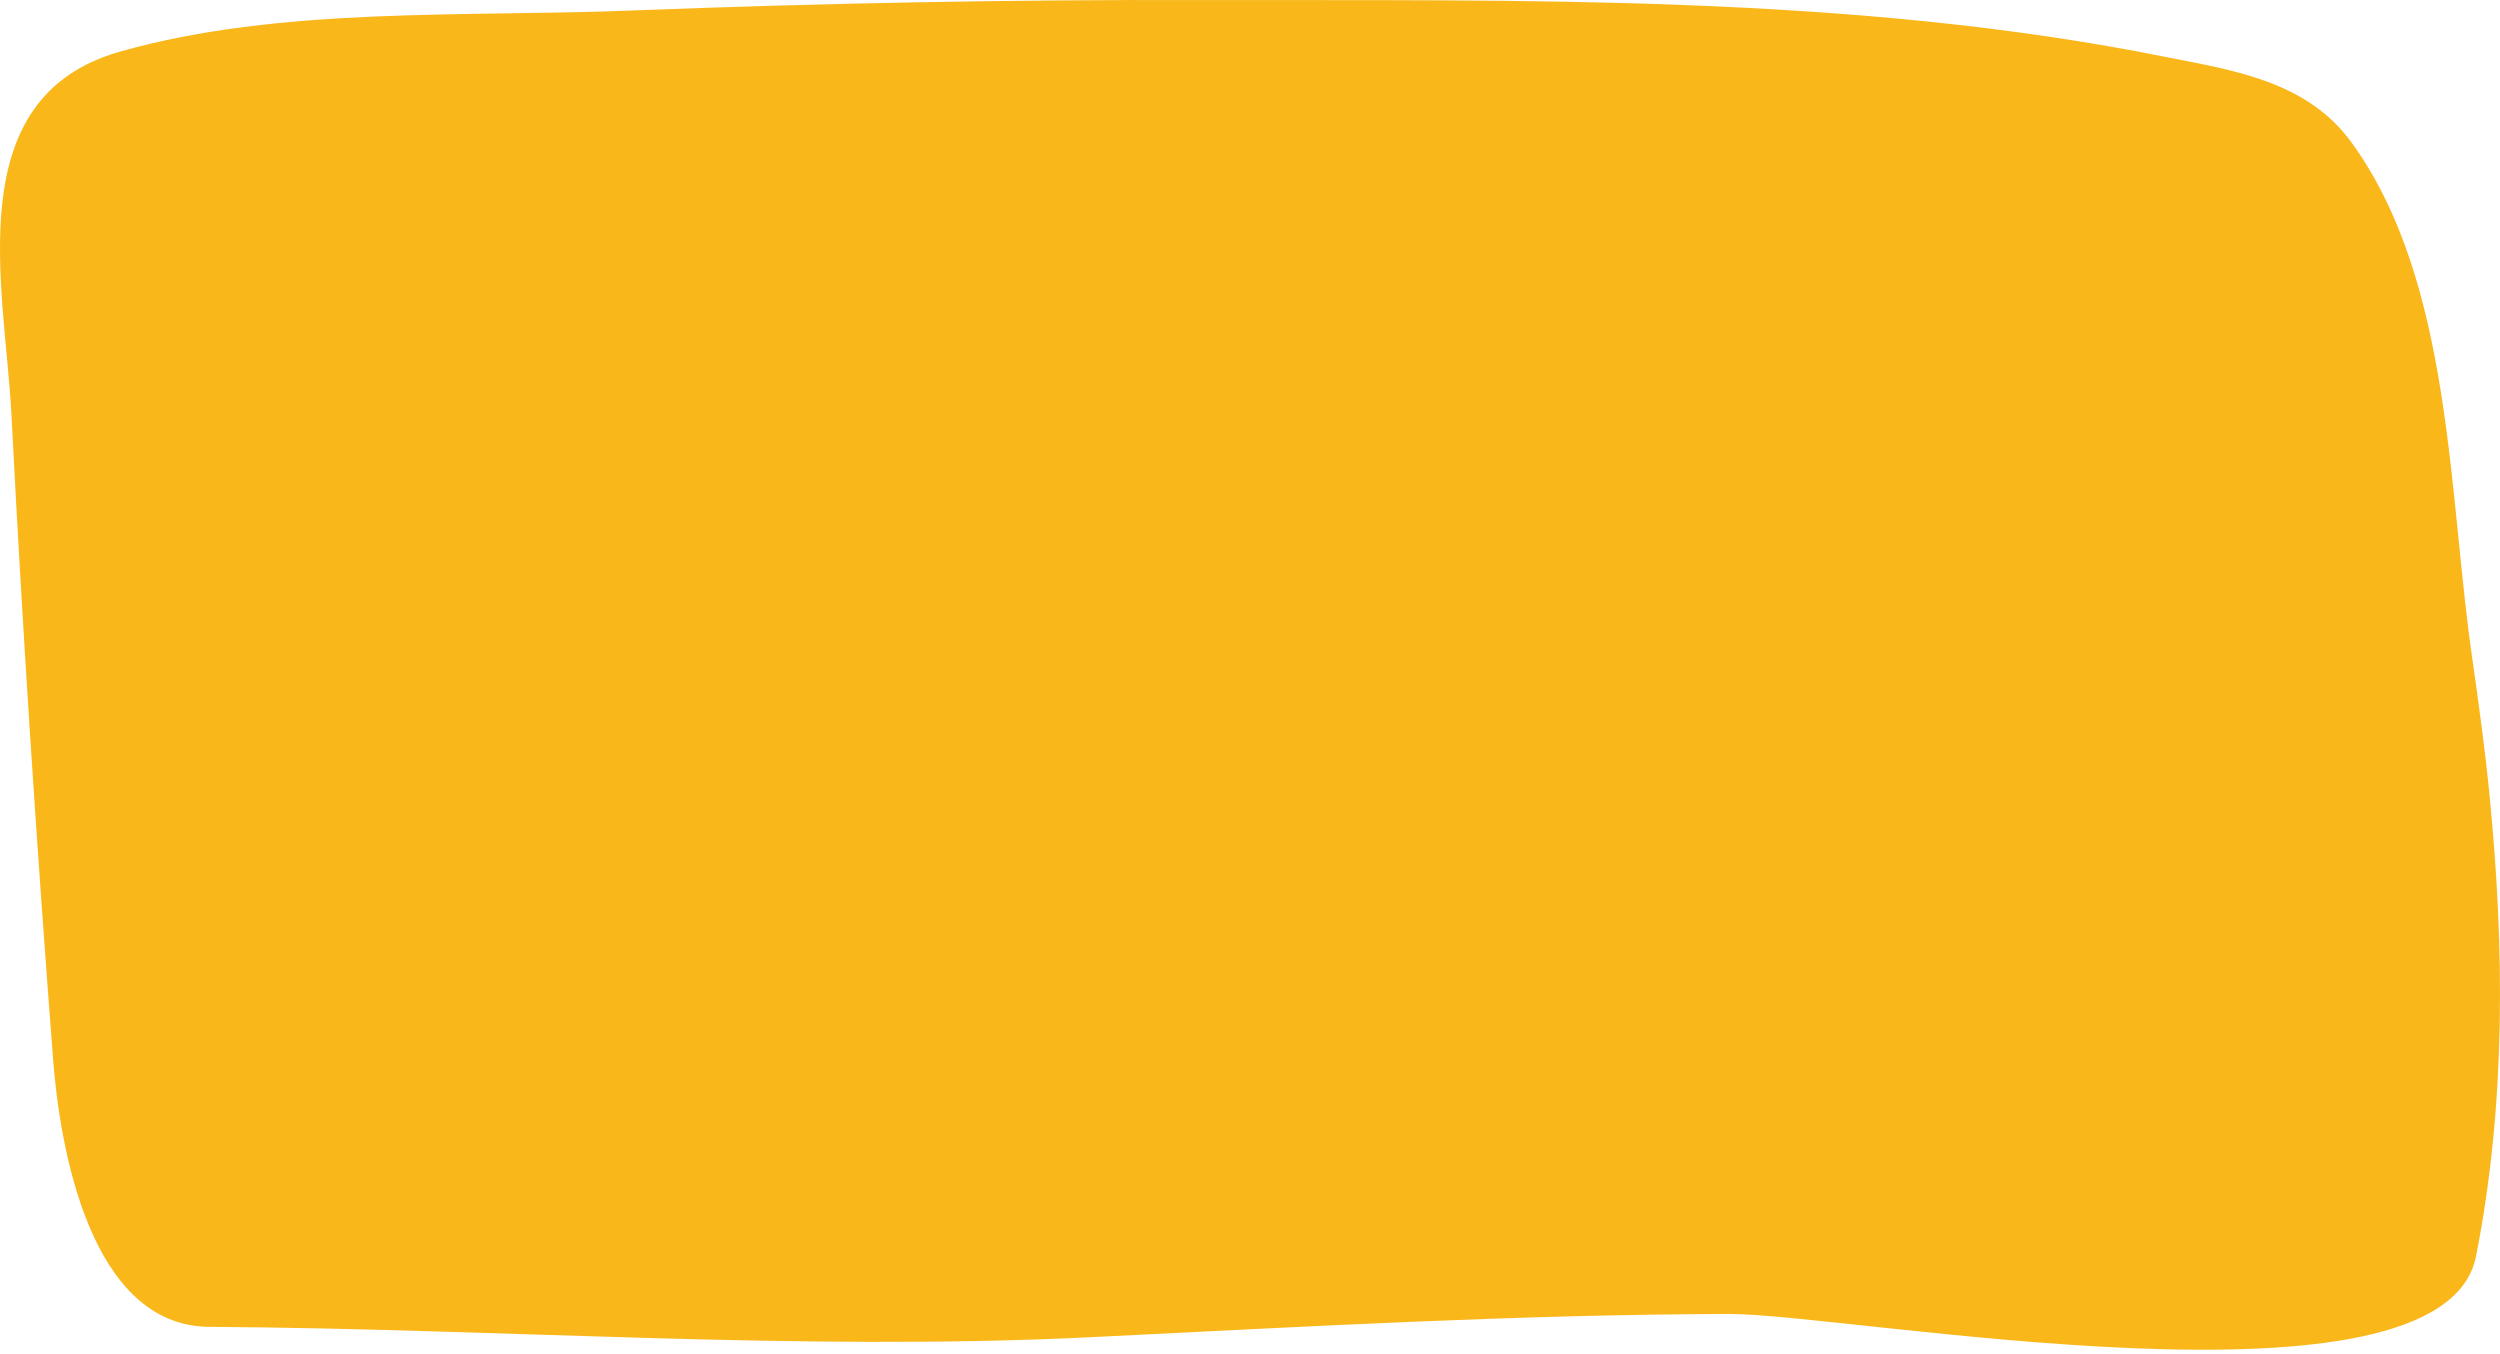
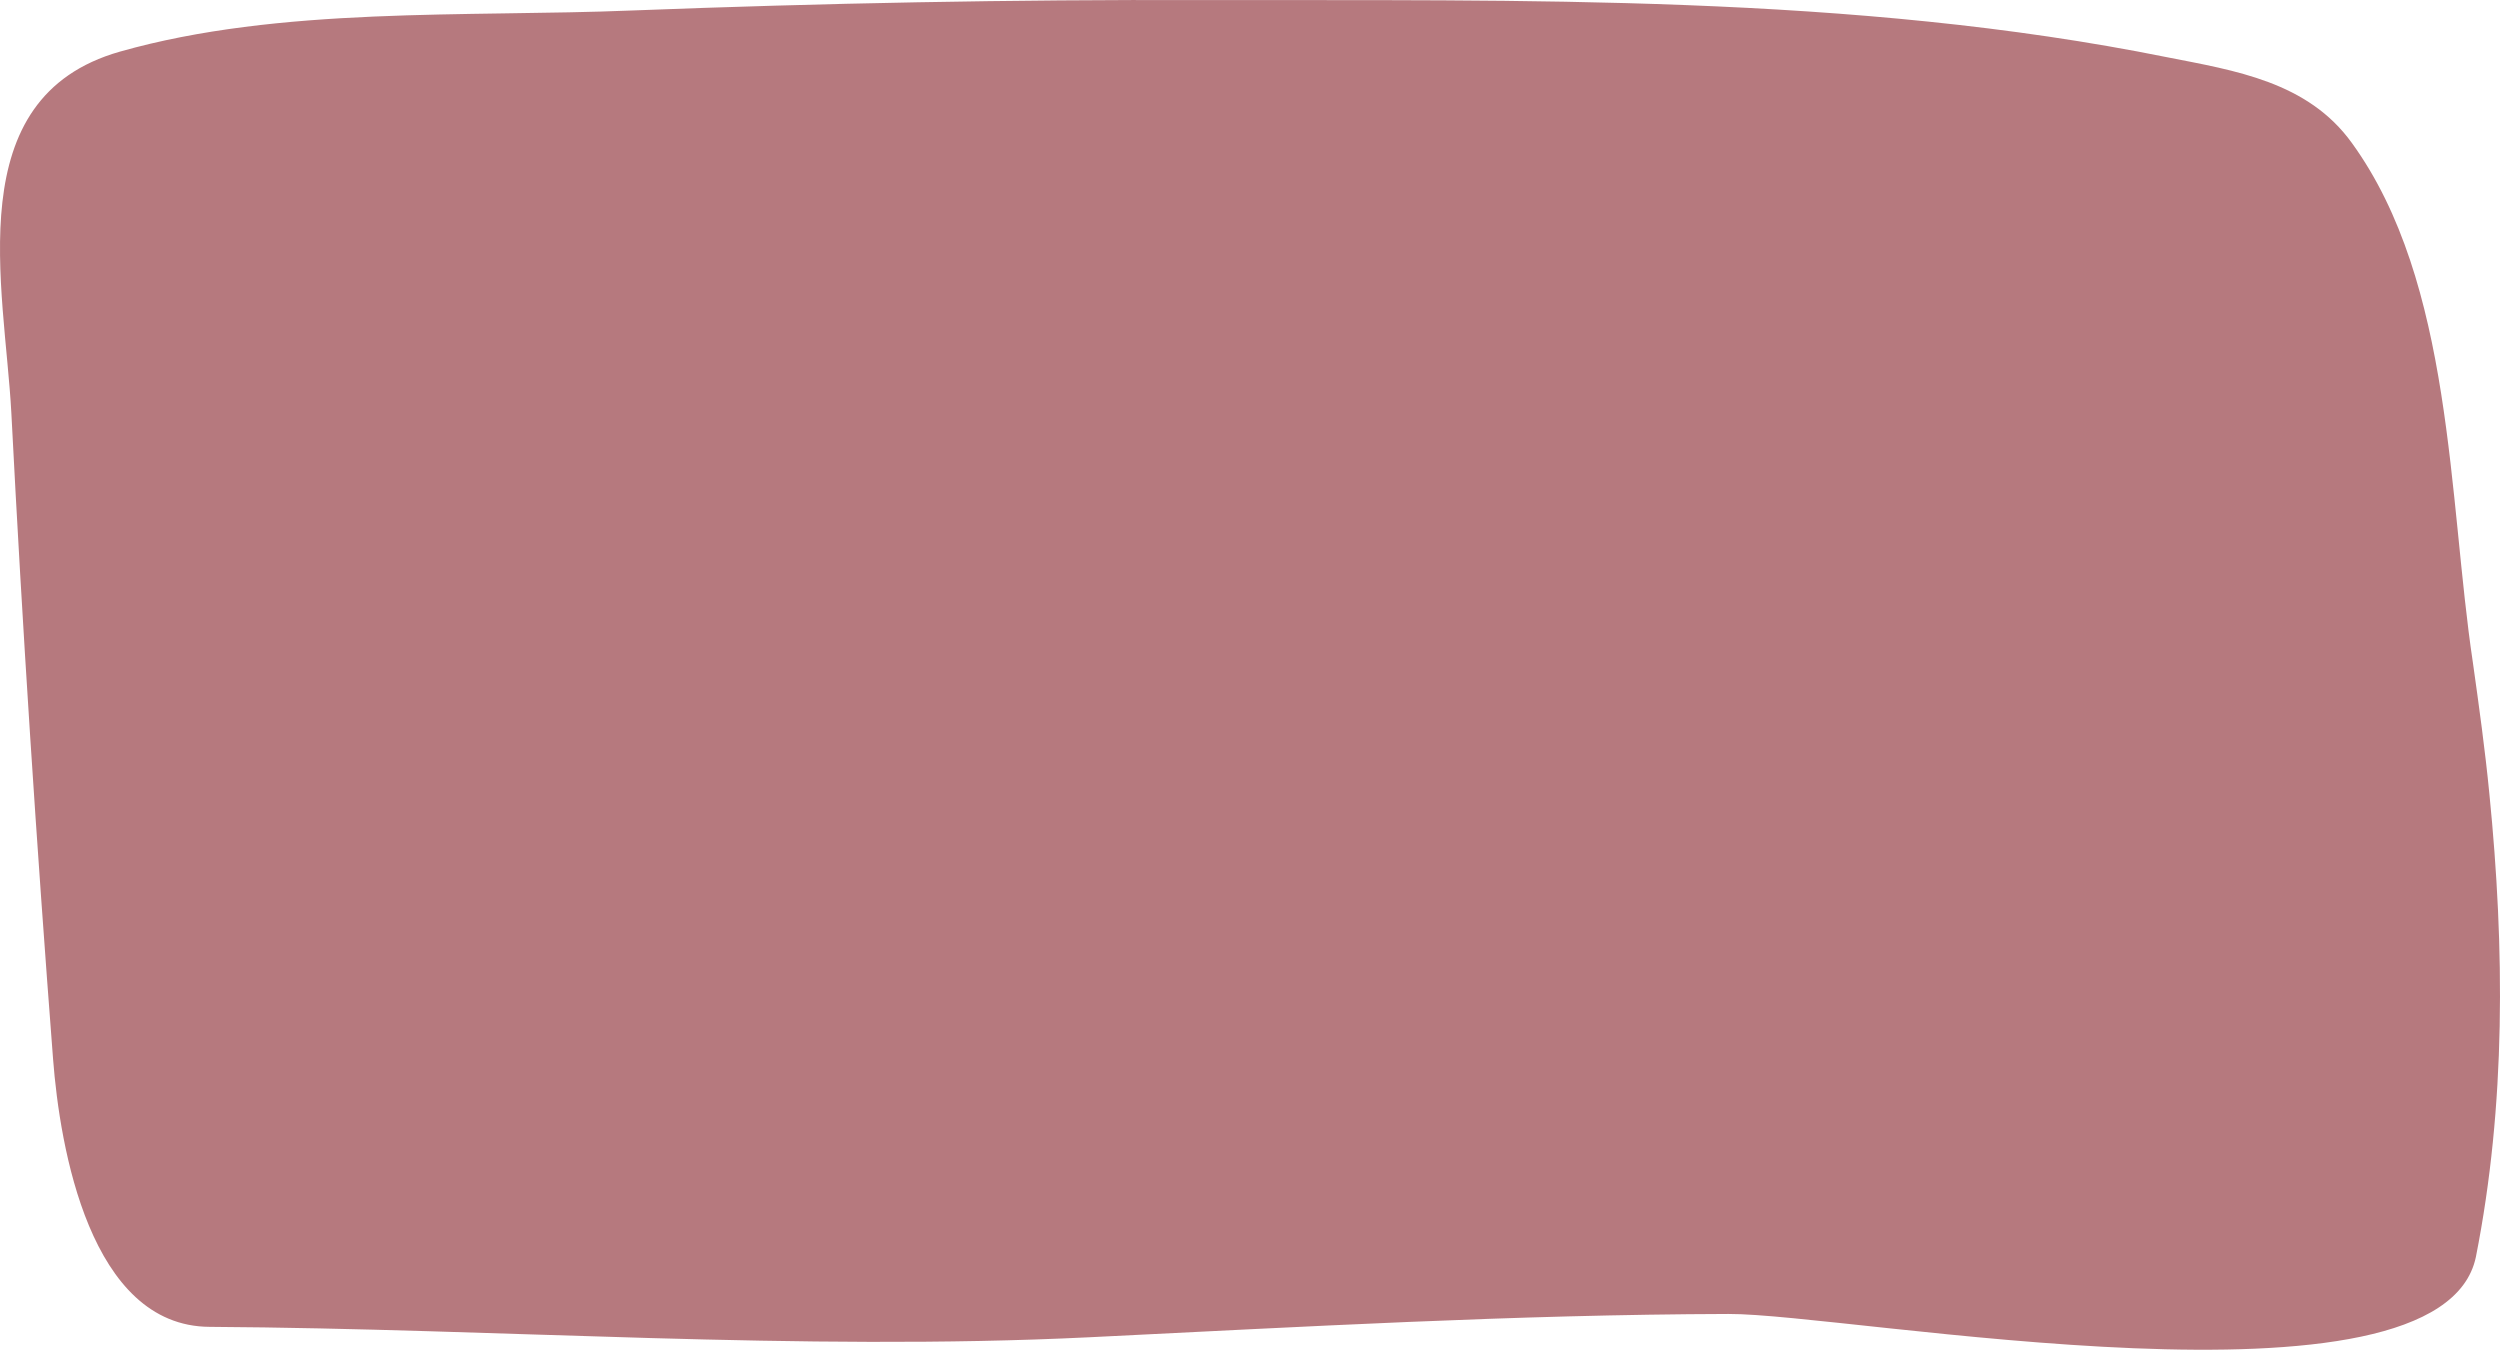
<svg xmlns="http://www.w3.org/2000/svg" width="728" height="394" viewBox="0 0 728 394" fill="none">
-   <path d="M724.915 231.262C723.664 218.396 721.877 205.529 720.09 192.841C712.941 145.127 714.371 82.402 684.885 41.657C672.018 23.787 650.931 20.57 630.916 16.639C539.598 -1.768 443.098 0.198 350.35 0.019C294.773 -0.159 239.375 0.913 183.977 3.057C135.727 5.023 81.579 1.806 34.938 15.03C-12.24 28.433 1.341 83.474 3.307 120.287C6.524 183.012 10.634 245.737 15.459 308.463C17.425 334.017 26.181 386.199 61.028 386.378C145.913 386.914 232.763 393.526 317.112 389.416C379.122 386.378 441.132 382.804 503.321 382.625C537.99 382.446 710.797 414.97 720.983 366.005C729.74 321.687 729.382 276.117 724.915 231.262Z" fill="#F9B71A" />
+   <path d="M724.915 231.262C723.664 218.396 721.877 205.529 720.09 192.841C712.941 145.127 714.371 82.402 684.885 41.657C672.018 23.787 650.931 20.57 630.916 16.639C539.598 -1.768 443.098 0.198 350.35 0.019C294.773 -0.159 239.375 0.913 183.977 3.057C135.727 5.023 81.579 1.806 34.938 15.03C-12.24 28.433 1.341 83.474 3.307 120.287C6.524 183.012 10.634 245.737 15.459 308.463C17.425 334.017 26.181 386.199 61.028 386.378C145.913 386.914 232.763 393.526 317.112 389.416C379.122 386.378 441.132 382.804 503.321 382.625C537.99 382.446 710.797 414.97 720.983 366.005C729.74 321.687 729.382 276.117 724.915 231.262Z" fill="#B6797E" />
</svg>
